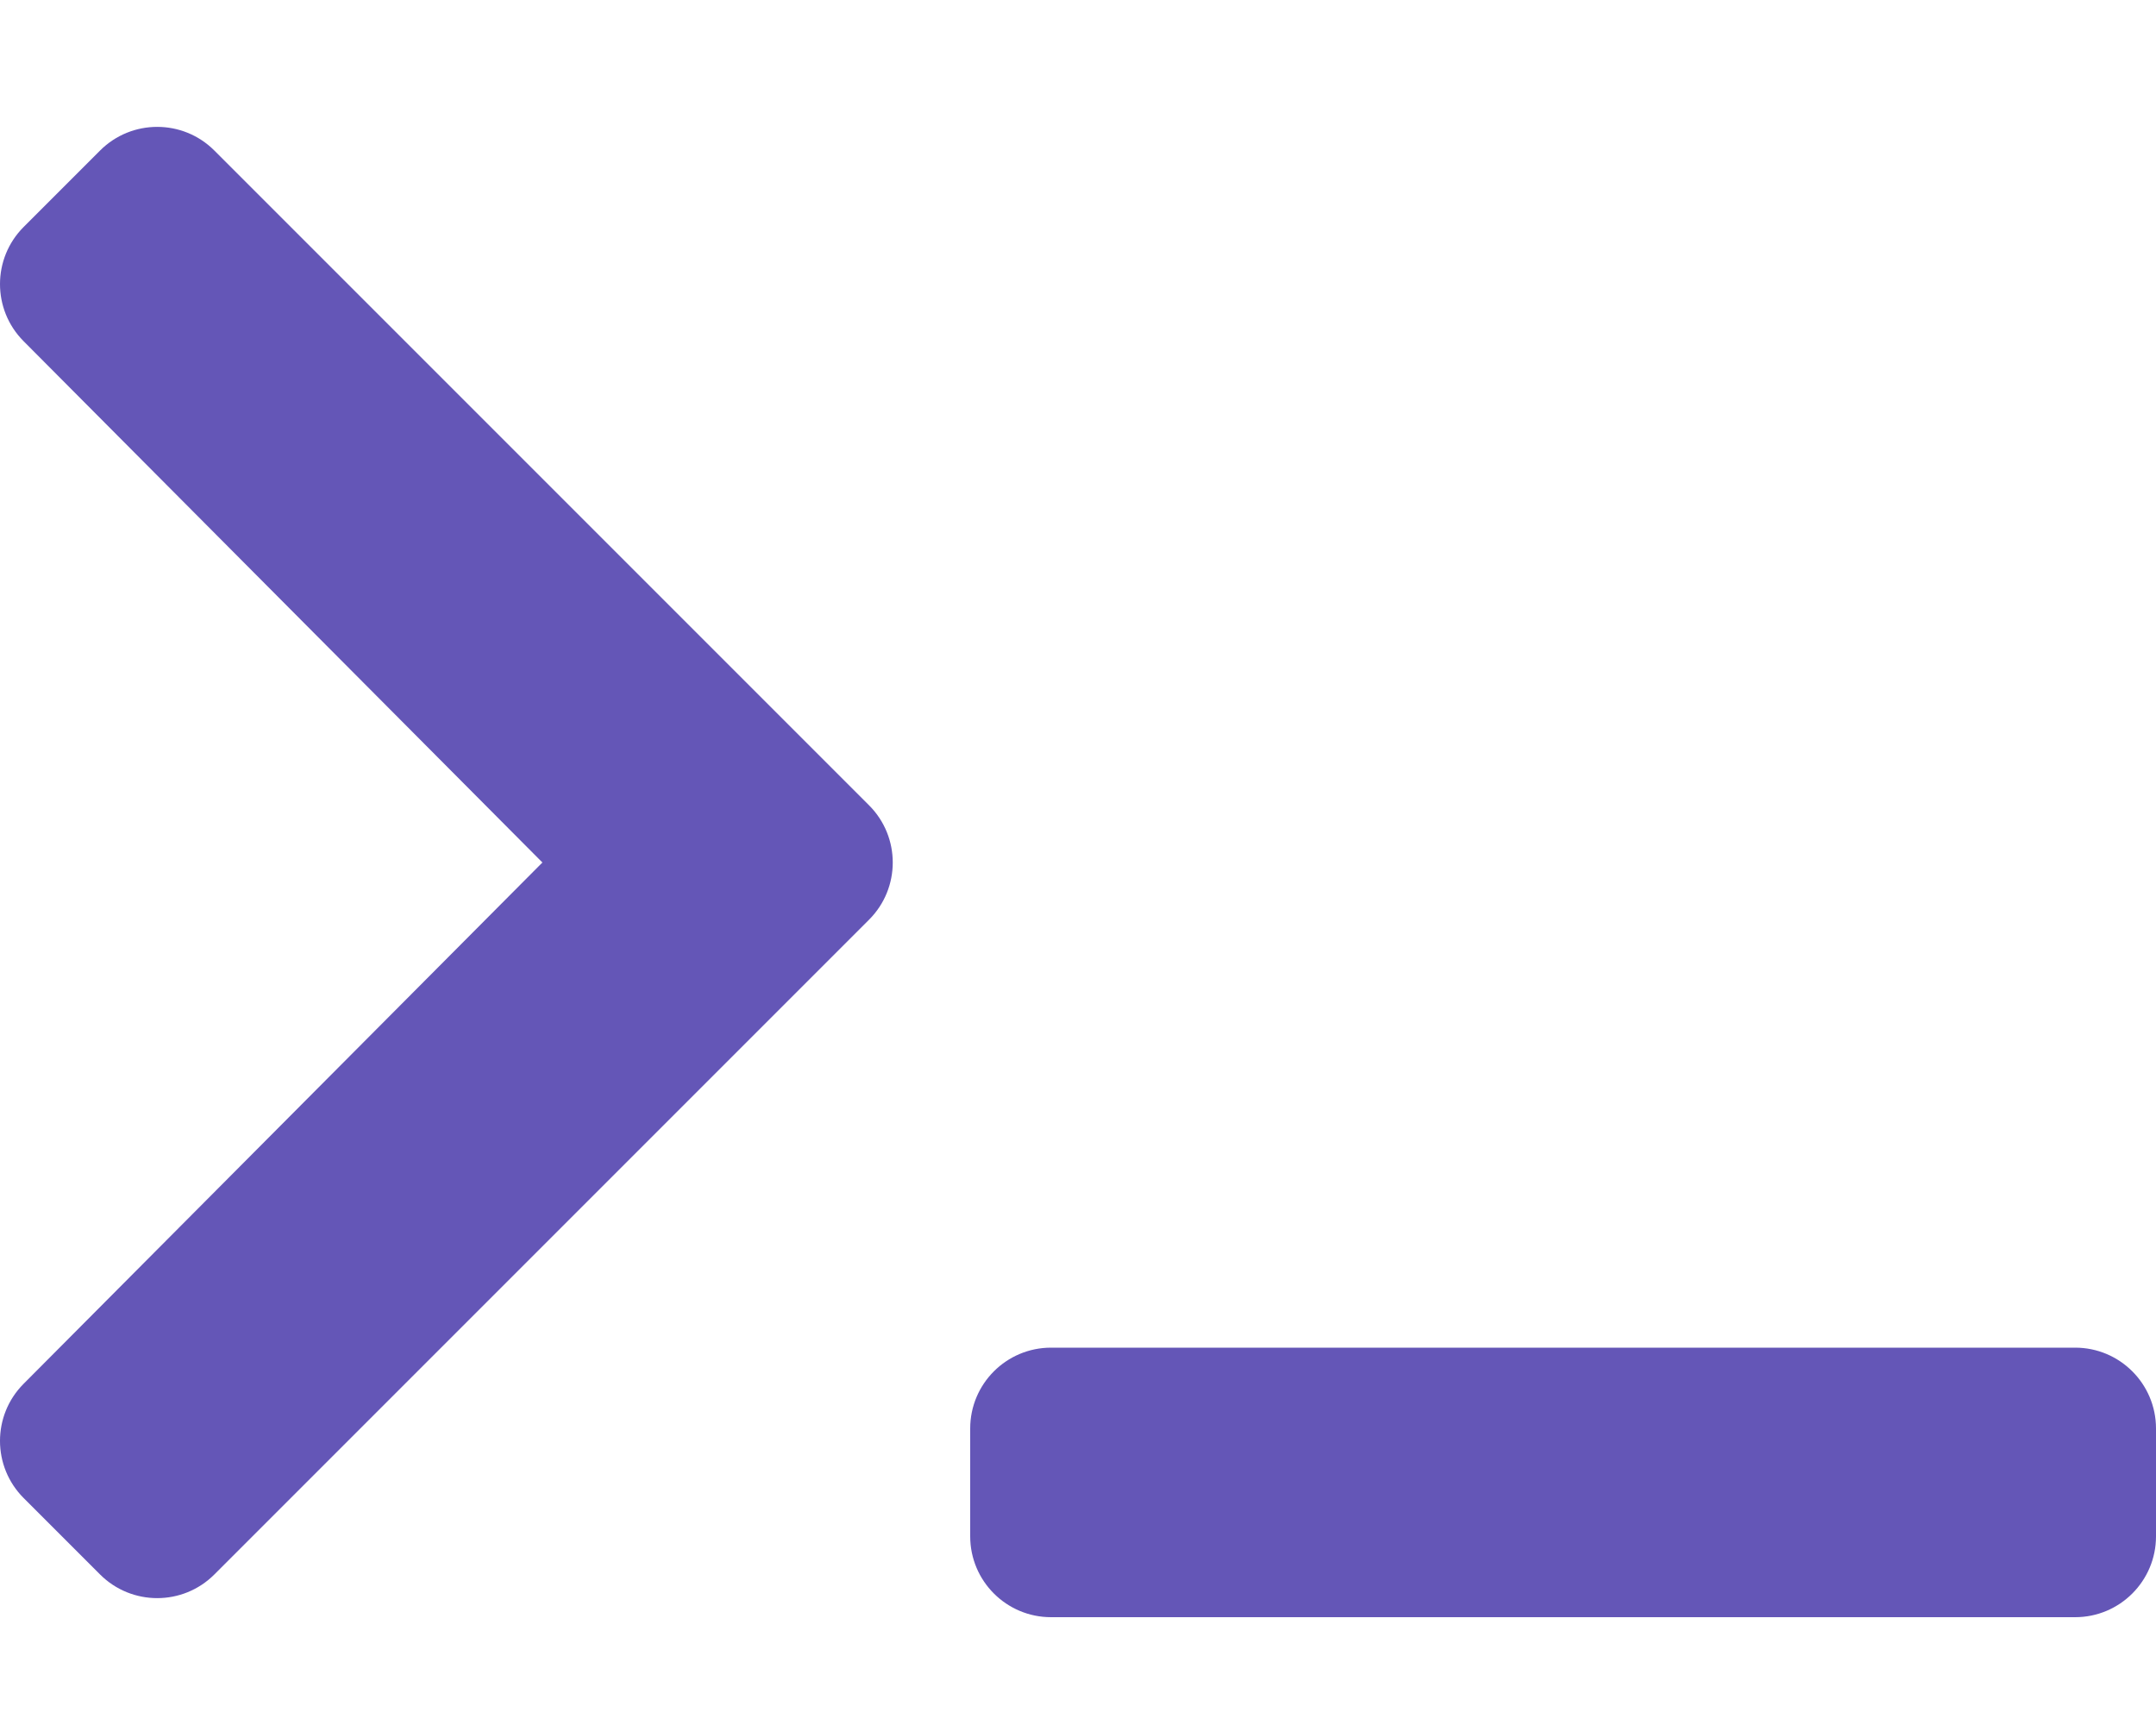
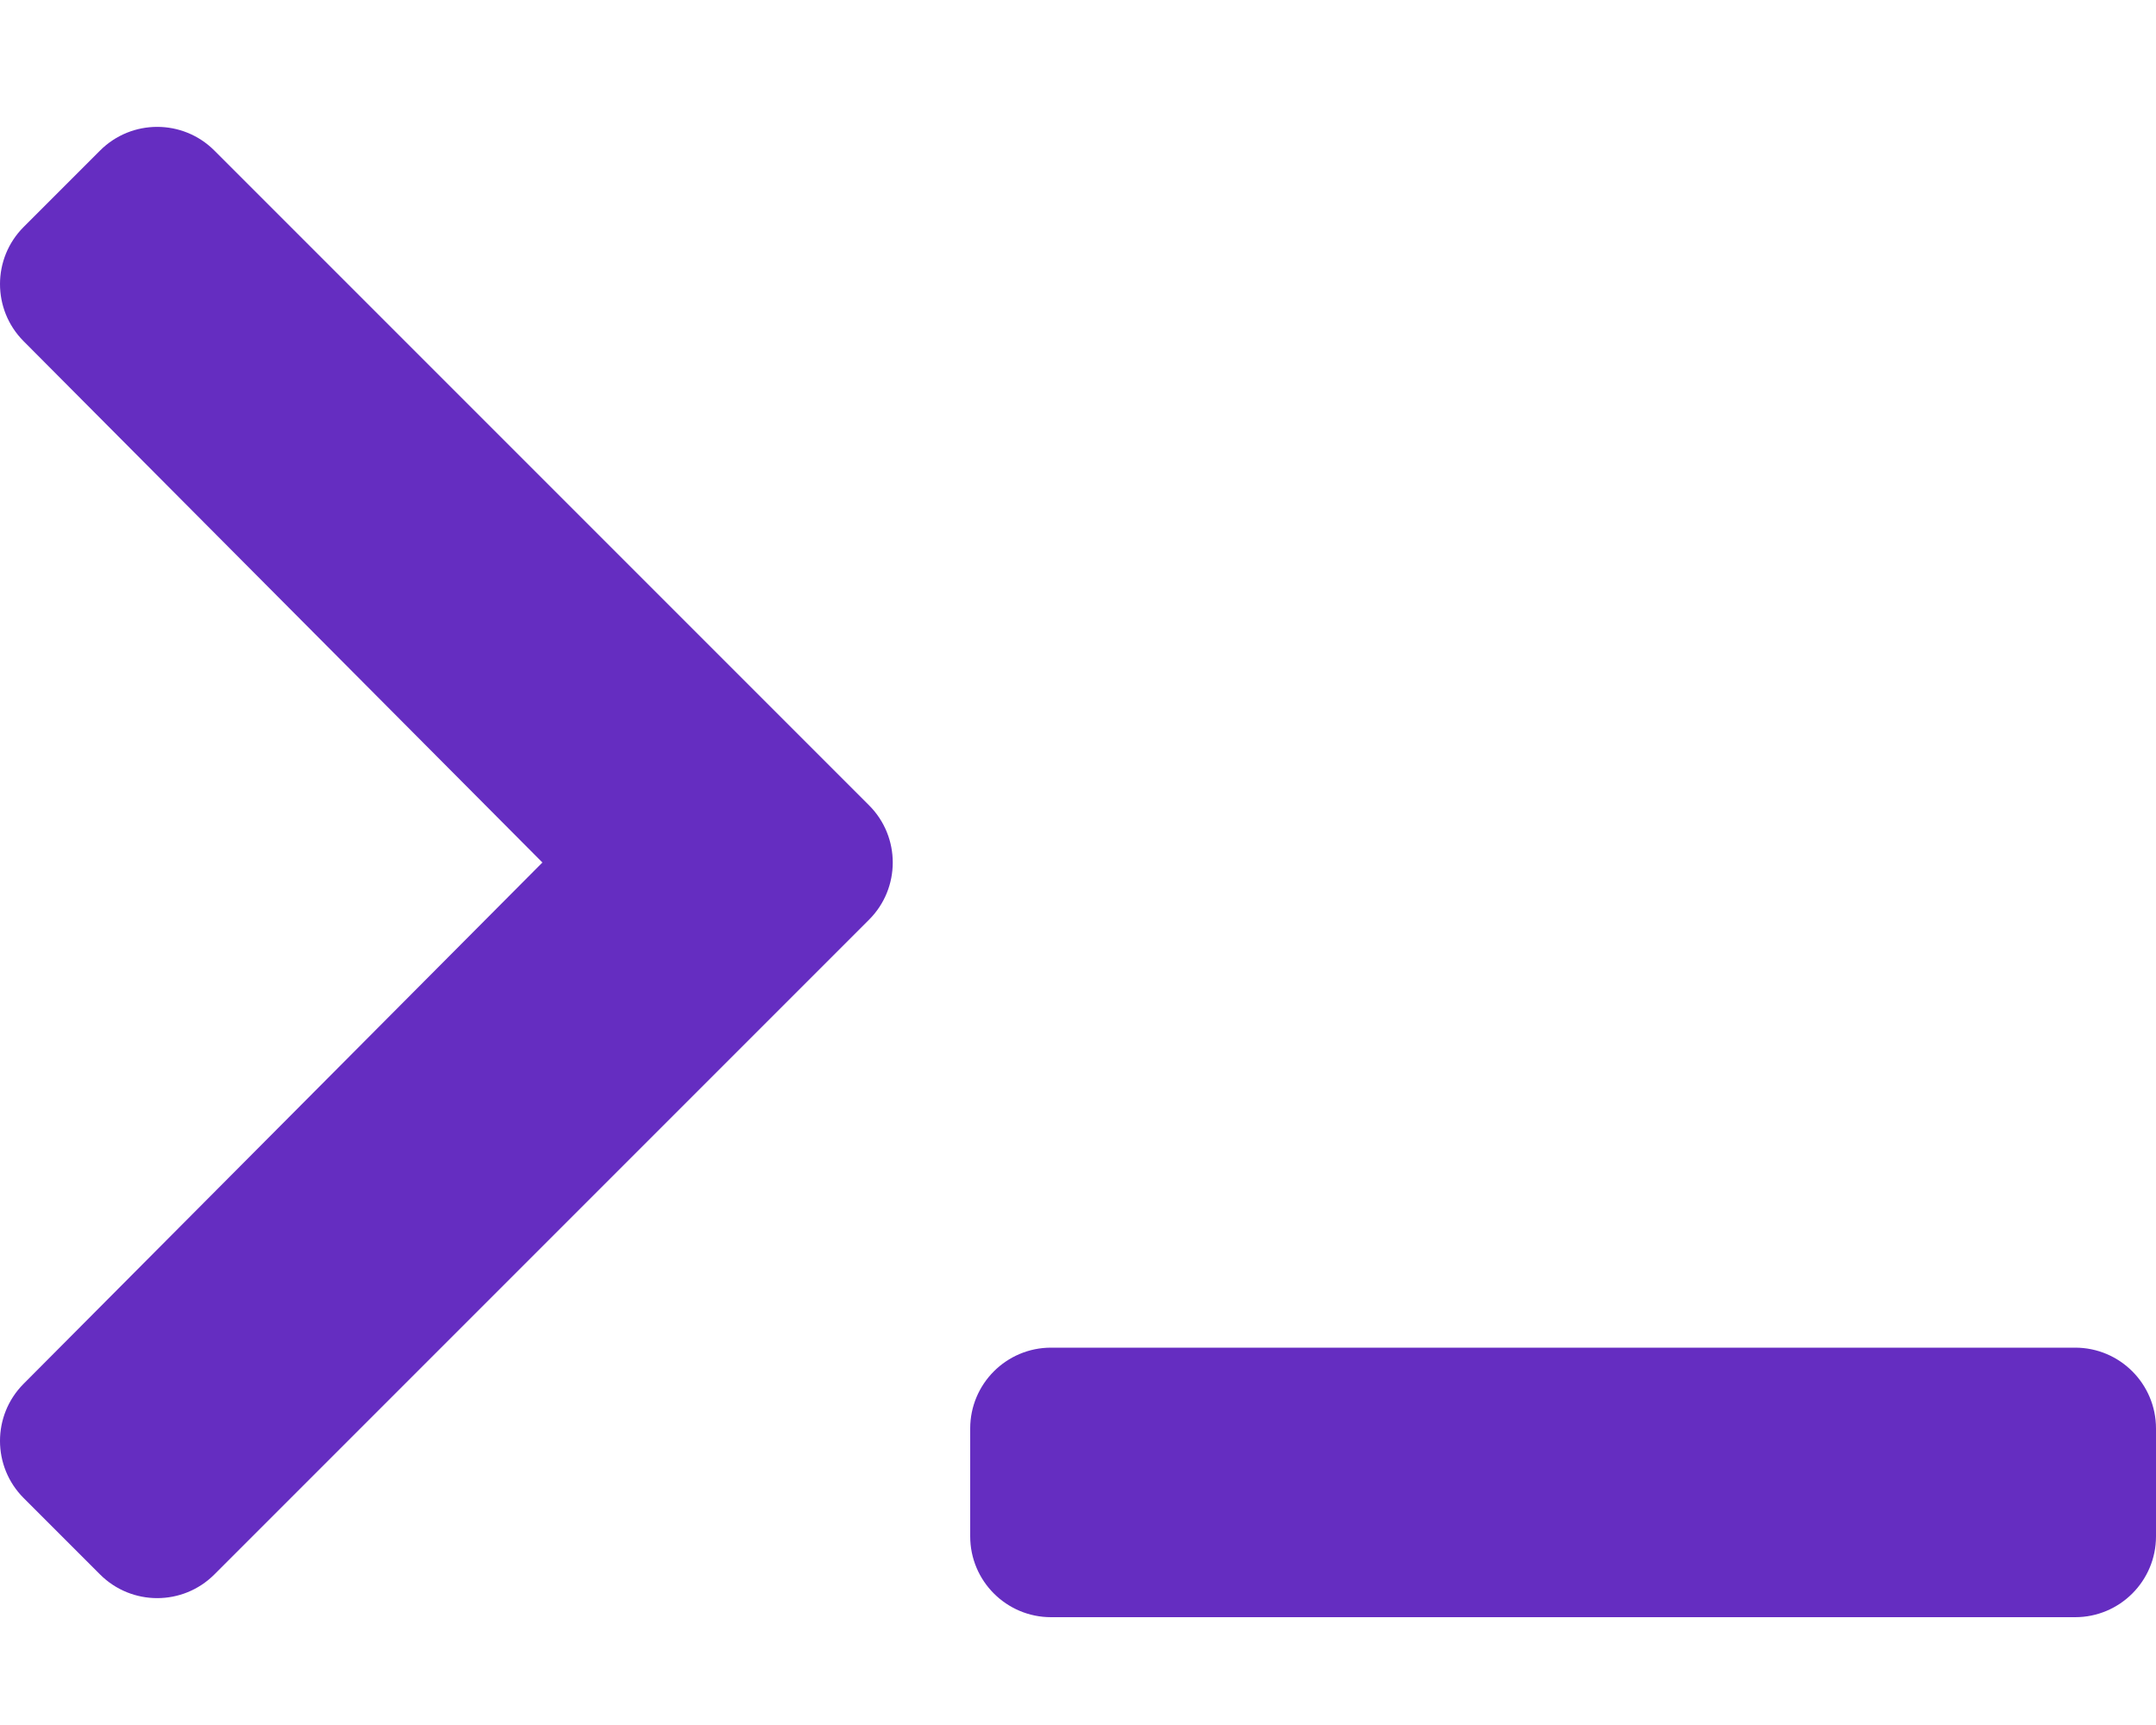
- <svg xmlns="http://www.w3.org/2000/svg" style="fill:#6456B7;" viewBox="0 0 640 512">
+ <svg xmlns="http://www.w3.org/2000/svg" style="fill:#652DC1;" viewBox="0 0 640 512">
  <path d="M257.981 272.971L63.638 467.314c-9.373 9.373-24.569 9.373-33.941 0L7.029 444.647c-9.357-9.357-9.375-24.522-.04-33.901L161.011 256 6.99 101.255c-9.335-9.379-9.317-24.544.04-33.901l22.667-22.667c9.373-9.373 24.569-9.373 33.941 0L257.981 239.03c9.373 9.372 9.373 24.568 0 33.941zM640 456v-32c0-13.255-10.745-24-24-24H312c-13.255 0-24 10.745-24 24v32c0 13.255 10.745 24 24 24h304c13.255 0 24-10.745 24-24z" />
</svg>
